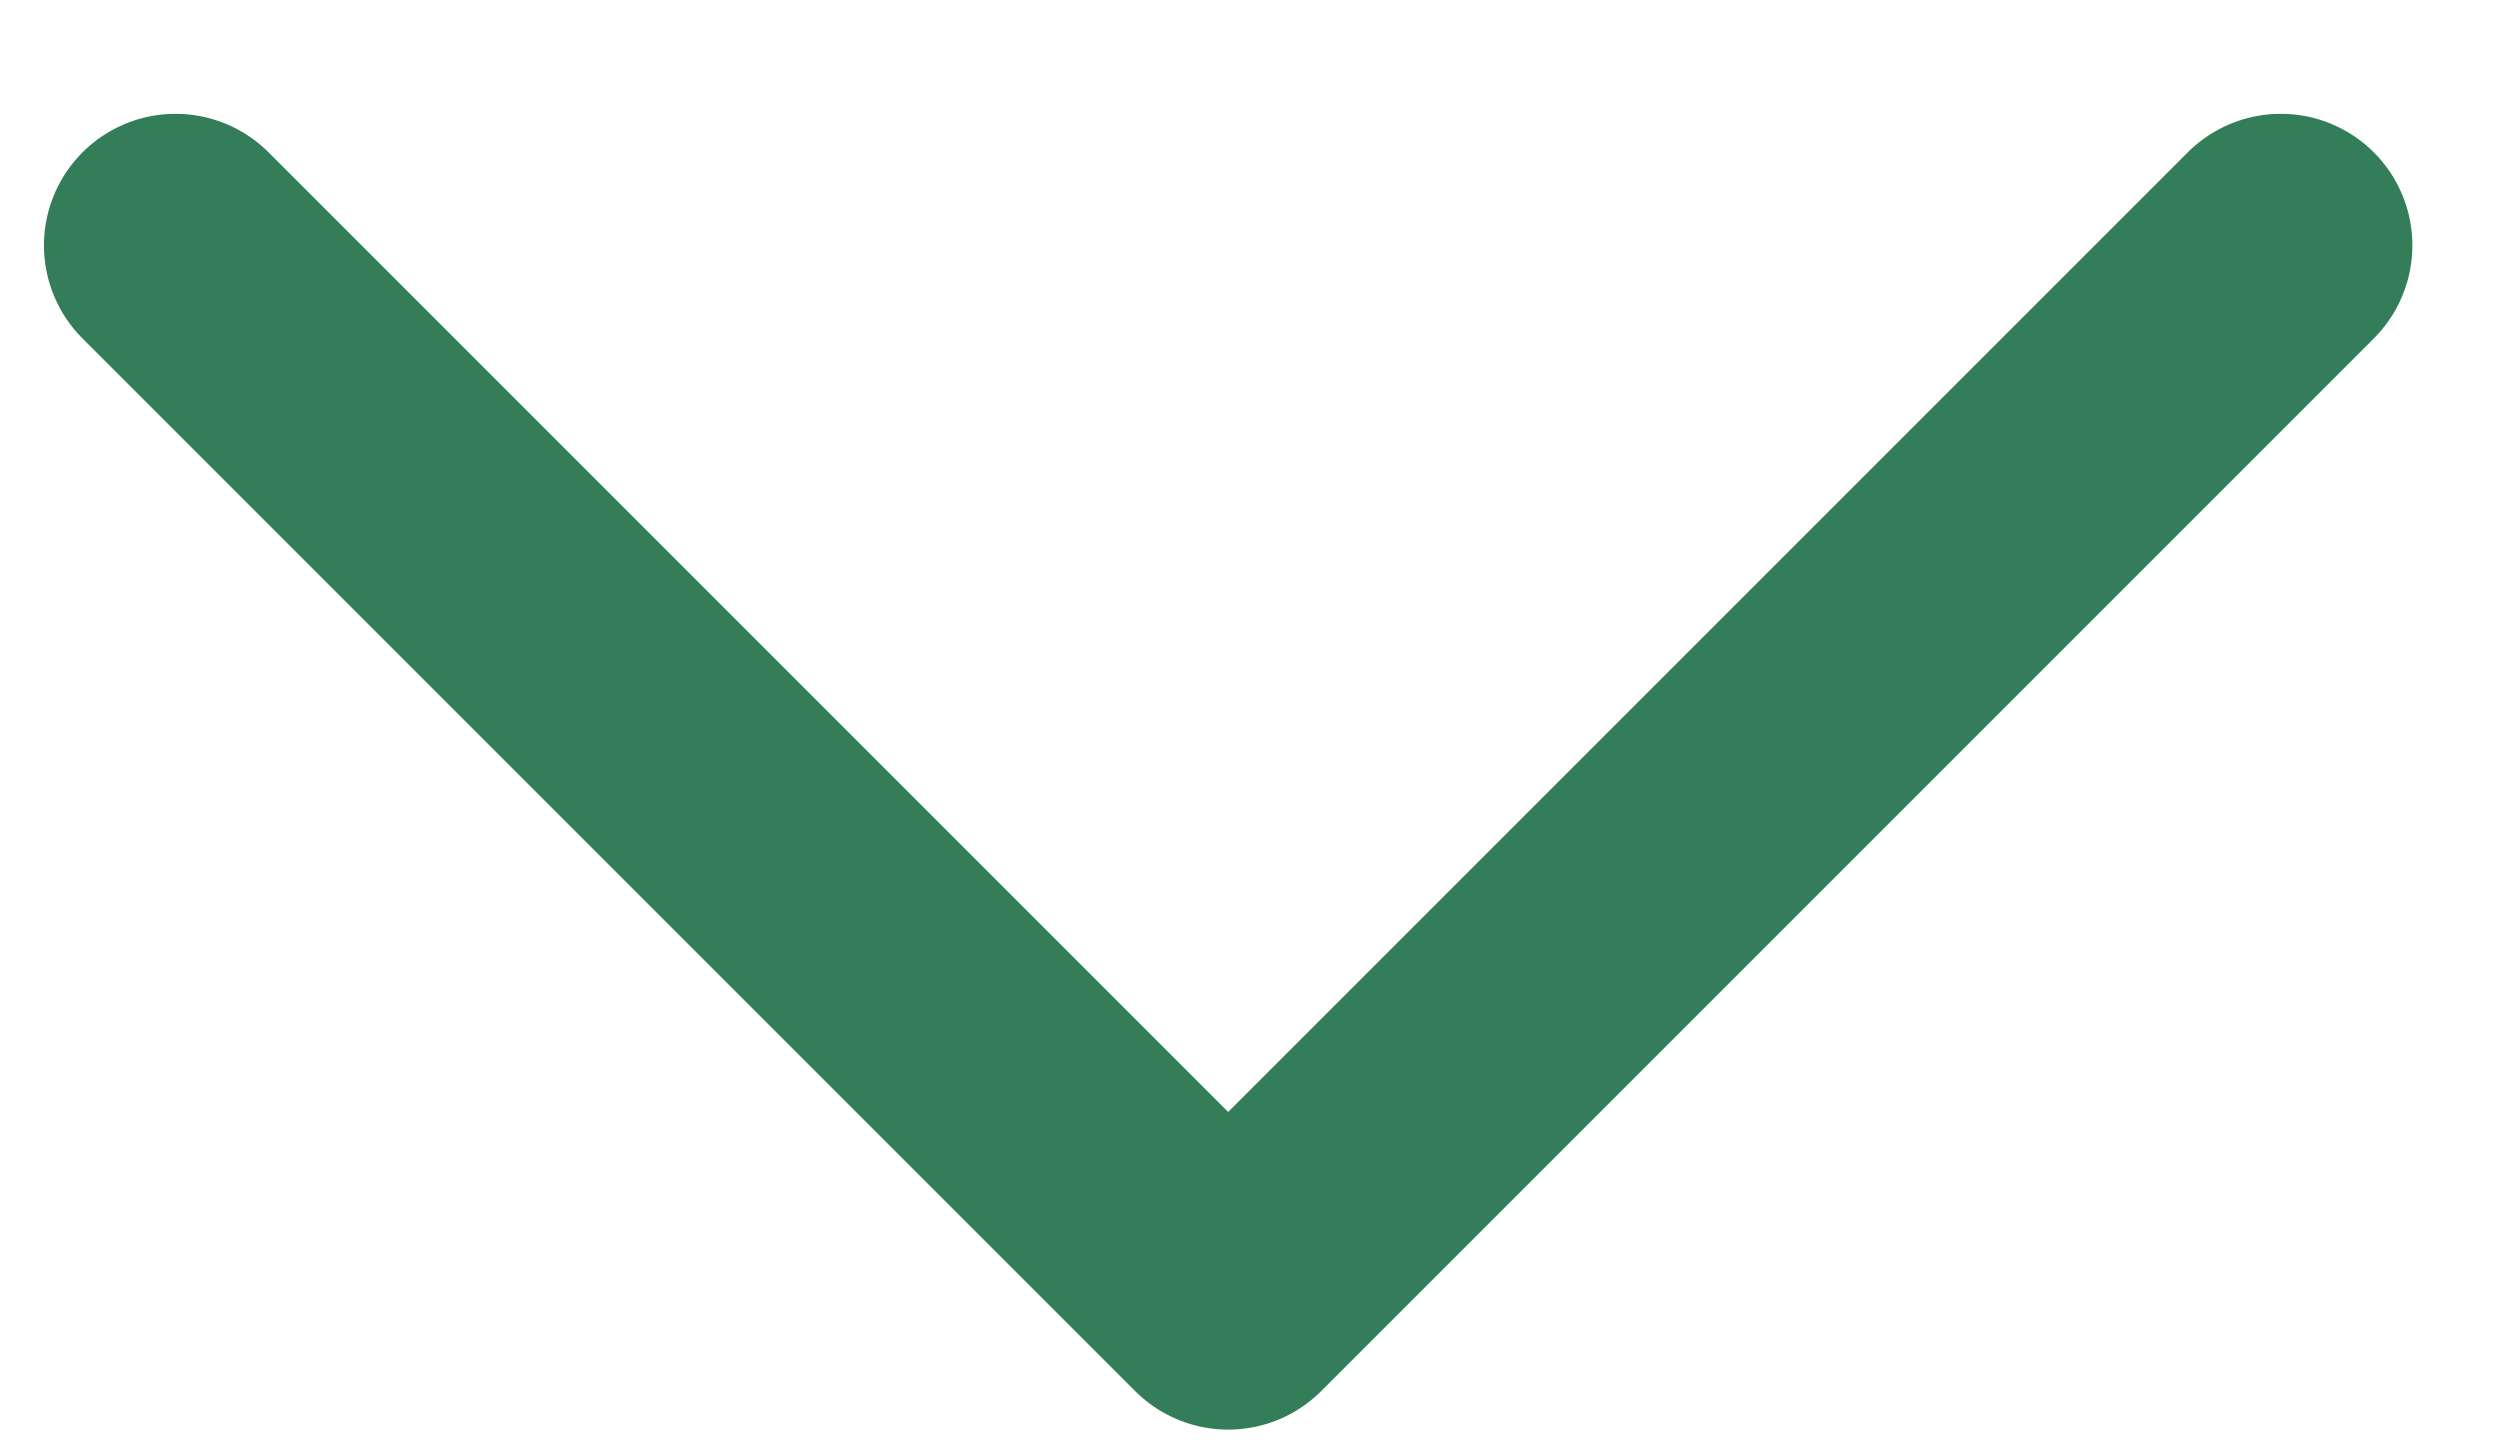
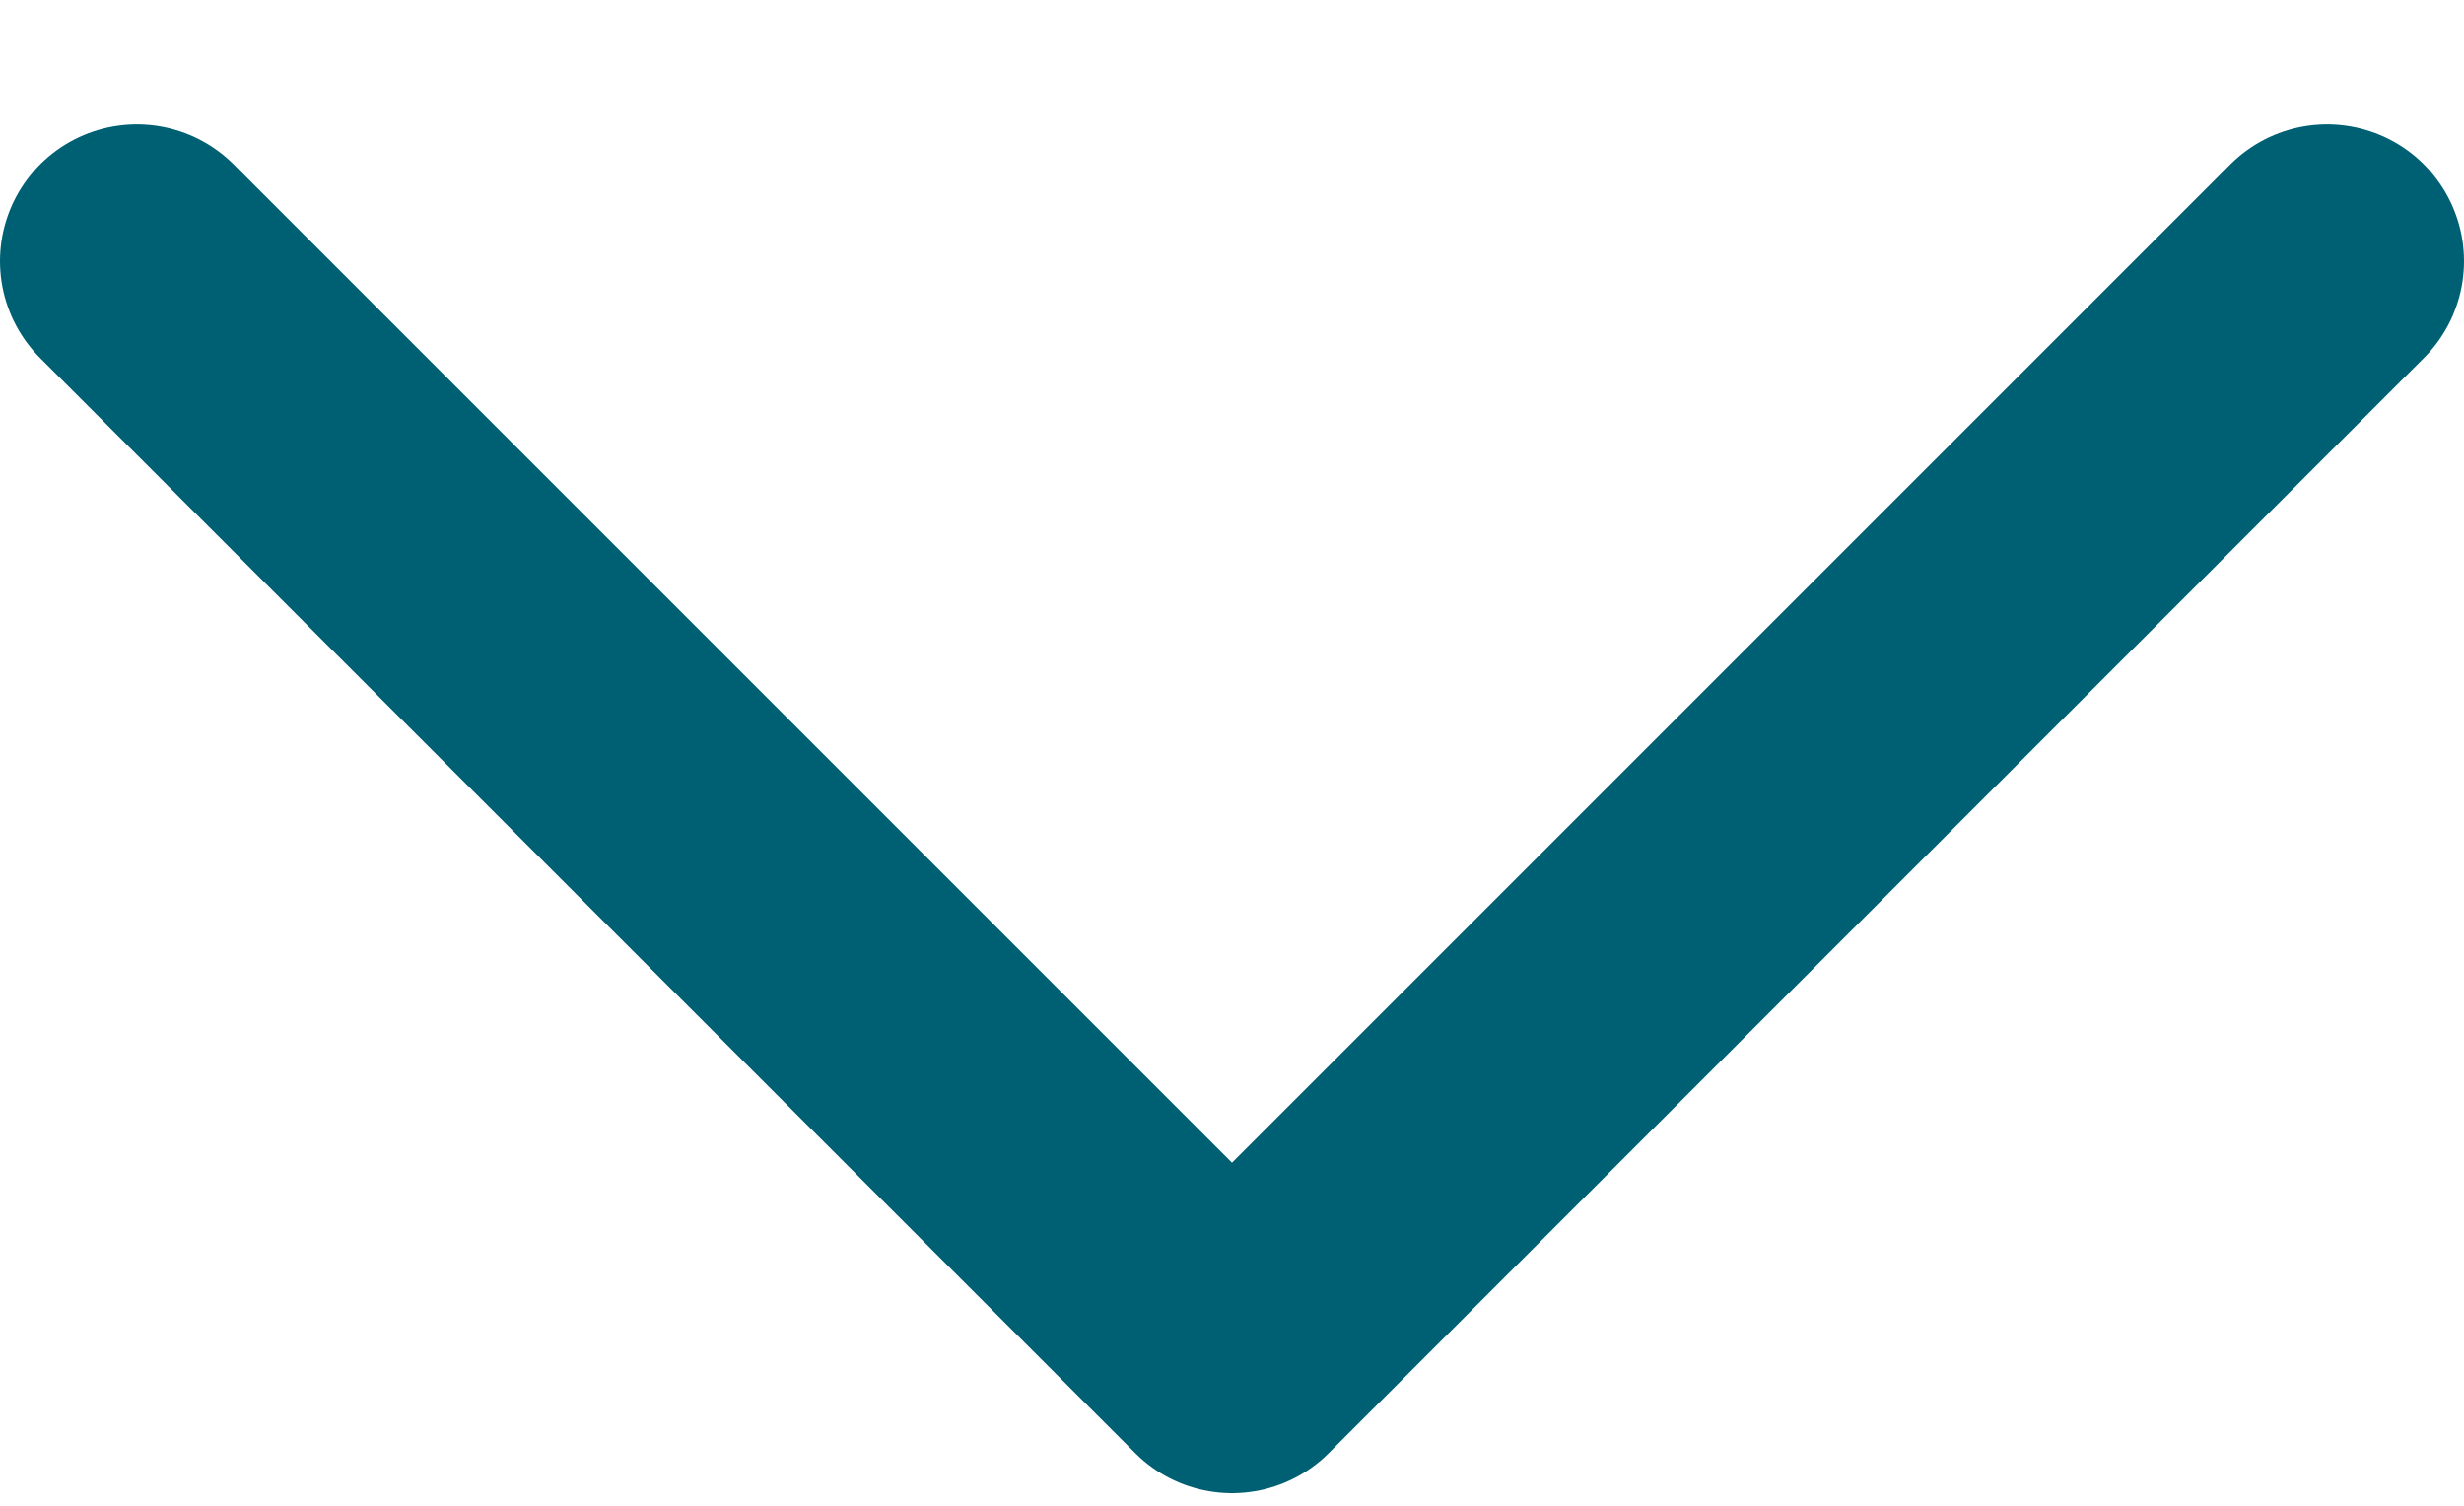
- <svg xmlns="http://www.w3.org/2000/svg" width="19" height="11" viewBox="0 0 19 11" fill="none">
-   <path id="Vector" d="M1.334 1.865L9.334 9.865L17.334 1.865" stroke="#337D58" stroke-width="2" stroke-linecap="round" stroke-linejoin="round" />
+ <svg xmlns="http://www.w3.org/2000/svg" width="18" height="11" viewBox="0 0 18 11" fill="none">
+   <path d="M1 1.908L9 9.908L17 1.908" stroke="#006073" stroke-width="2" stroke-linecap="round" stroke-linejoin="round" />
</svg>
